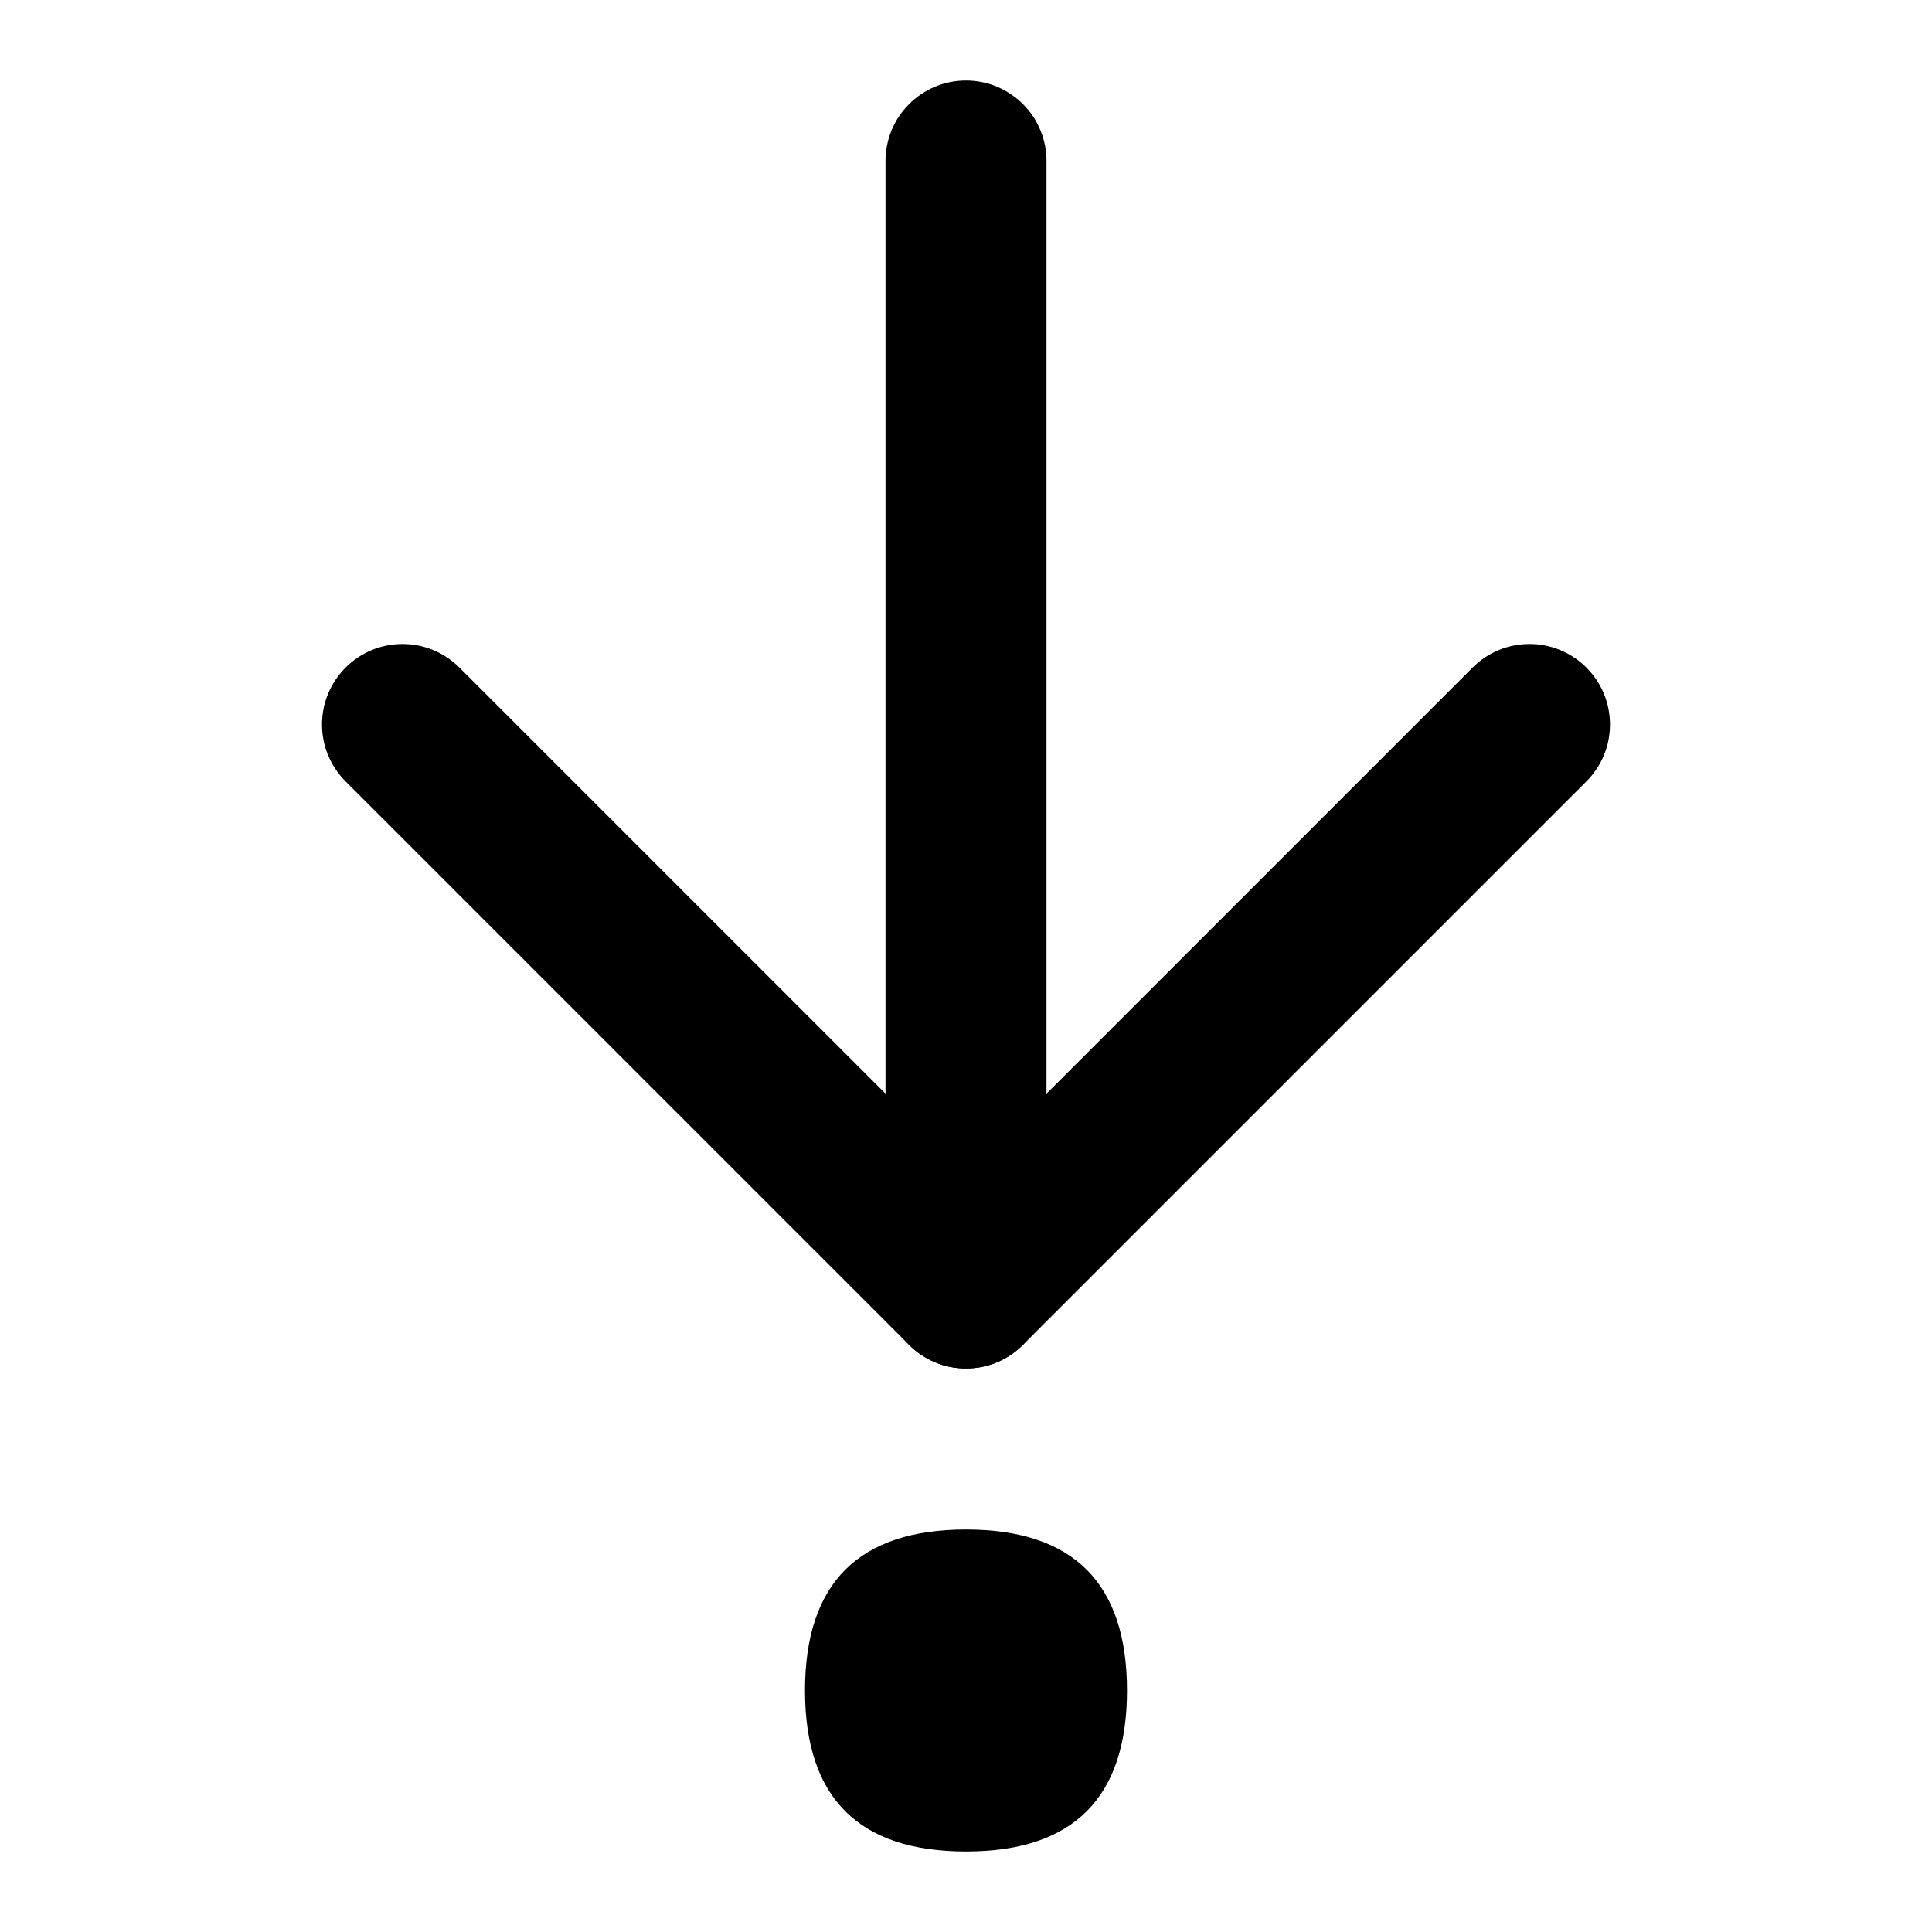
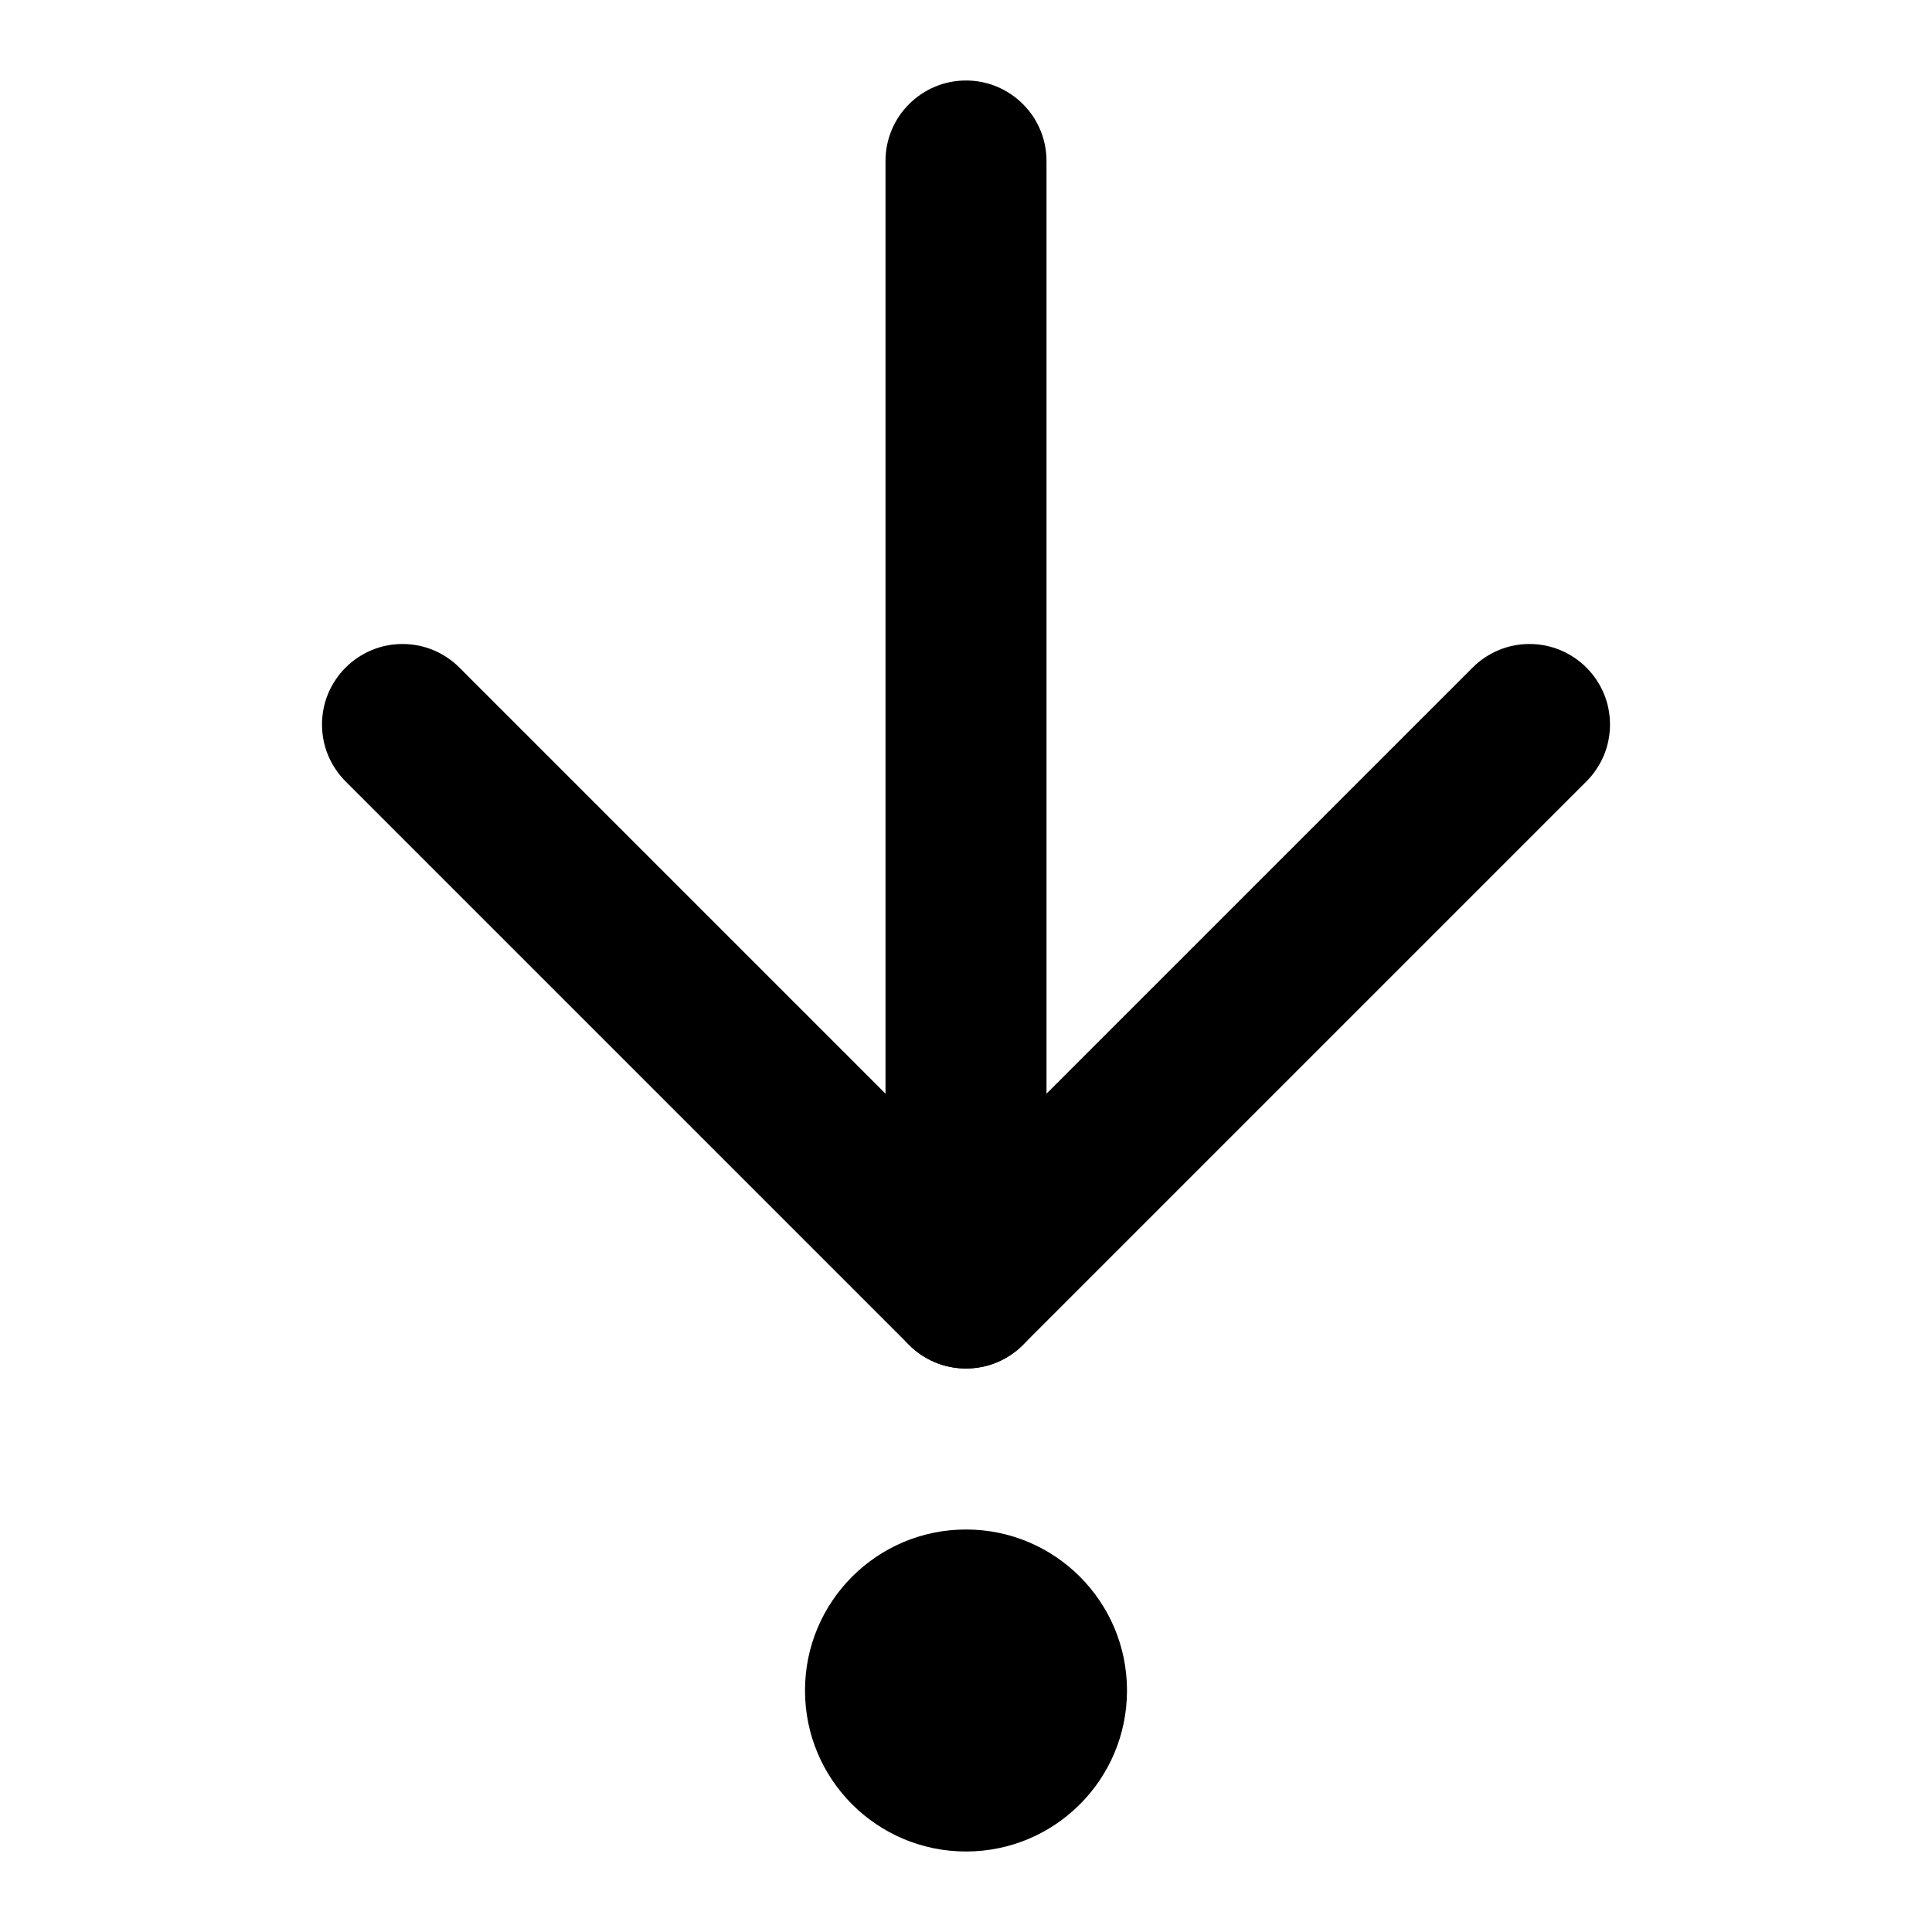
<svg xmlns="http://www.w3.org/2000/svg" viewBox="0 0 24 24">
  <path fill="currentColor" d="M13 2L13 16Q13 16.099 12.981 16.195Q12.962 16.292 12.924 16.383Q12.886 16.474 12.832 16.556Q12.777 16.637 12.707 16.707Q12.637 16.777 12.556 16.831Q12.474 16.886 12.383 16.924Q12.292 16.962 12.195 16.981Q12.098 17 12 17Q11.902 17 11.805 16.981Q11.708 16.962 11.617 16.924Q11.526 16.886 11.444 16.831Q11.363 16.777 11.293 16.707Q11.223 16.637 11.168 16.556Q11.114 16.474 11.076 16.383Q11.038 16.292 11.019 16.195Q11 16.099 11 16L11 2Q11 1.902 11.019 1.805Q11.038 1.708 11.076 1.617Q11.114 1.526 11.168 1.444Q11.223 1.363 11.293 1.293Q11.363 1.223 11.444 1.169Q11.526 1.114 11.617 1.076Q11.708 1.038 11.805 1.019Q11.902 1 12 1Q12.098 1 12.195 1.019Q12.292 1.038 12.383 1.076Q12.474 1.114 12.556 1.169Q12.637 1.223 12.707 1.293Q12.777 1.363 12.832 1.444Q12.886 1.526 12.924 1.617Q12.962 1.708 12.981 1.805Q13 1.902 13 2Z" />
  <path fill="currentColor" d="M19.707 9.707L12.707 16.707Q12.637 16.777 12.556 16.831Q12.474 16.886 12.383 16.924Q12.292 16.962 12.195 16.981Q12.098 17 12 17Q11.902 17 11.805 16.981Q11.708 16.962 11.617 16.924Q11.526 16.886 11.444 16.831Q11.363 16.777 11.293 16.707L4.293 9.707Q4.223 9.637 4.169 9.556Q4.114 9.474 4.076 9.383Q4.038 9.292 4.019 9.195Q4 9.098 4 9Q4 8.902 4.019 8.805Q4.038 8.708 4.076 8.617Q4.114 8.526 4.169 8.444Q4.223 8.363 4.293 8.293Q4.363 8.223 4.444 8.169Q4.526 8.114 4.617 8.076Q4.708 8.038 4.805 8.019Q4.902 8 5 8Q5.098 8 5.195 8.019Q5.292 8.038 5.383 8.076Q5.474 8.114 5.556 8.169Q5.637 8.223 5.707 8.293L12.707 15.293L12 16L11.293 15.293L18.293 8.293Q18.363 8.223 18.444 8.169Q18.526 8.114 18.617 8.076Q18.708 8.038 18.805 8.019Q18.901 8 19 8Q19.099 8 19.195 8.019Q19.292 8.038 19.383 8.076Q19.474 8.114 19.556 8.169Q19.637 8.223 19.707 8.293Q19.777 8.363 19.831 8.444Q19.886 8.526 19.924 8.617Q19.962 8.708 19.981 8.805Q20 8.902 20 9Q20 9.098 19.981 9.195Q19.962 9.292 19.924 9.383Q19.886 9.474 19.831 9.556Q19.777 9.637 19.707 9.707Z" />
-   <path fill="currentColor" d="M12 21L12 21L12 21L12 21L12 21ZM10 21Q10 19 12 19Q14 19 14 21Q14 23 12 23Q10 23 10 21Z" />
+   <path fill="currentColor" d="M10 21C10 19.895 10.895 19 12 19C13.105 19 14 19.895 14 21C14 22.105 13.105 23 12 23C10.895 23 10 22.105 10 21Z" />
</svg>
